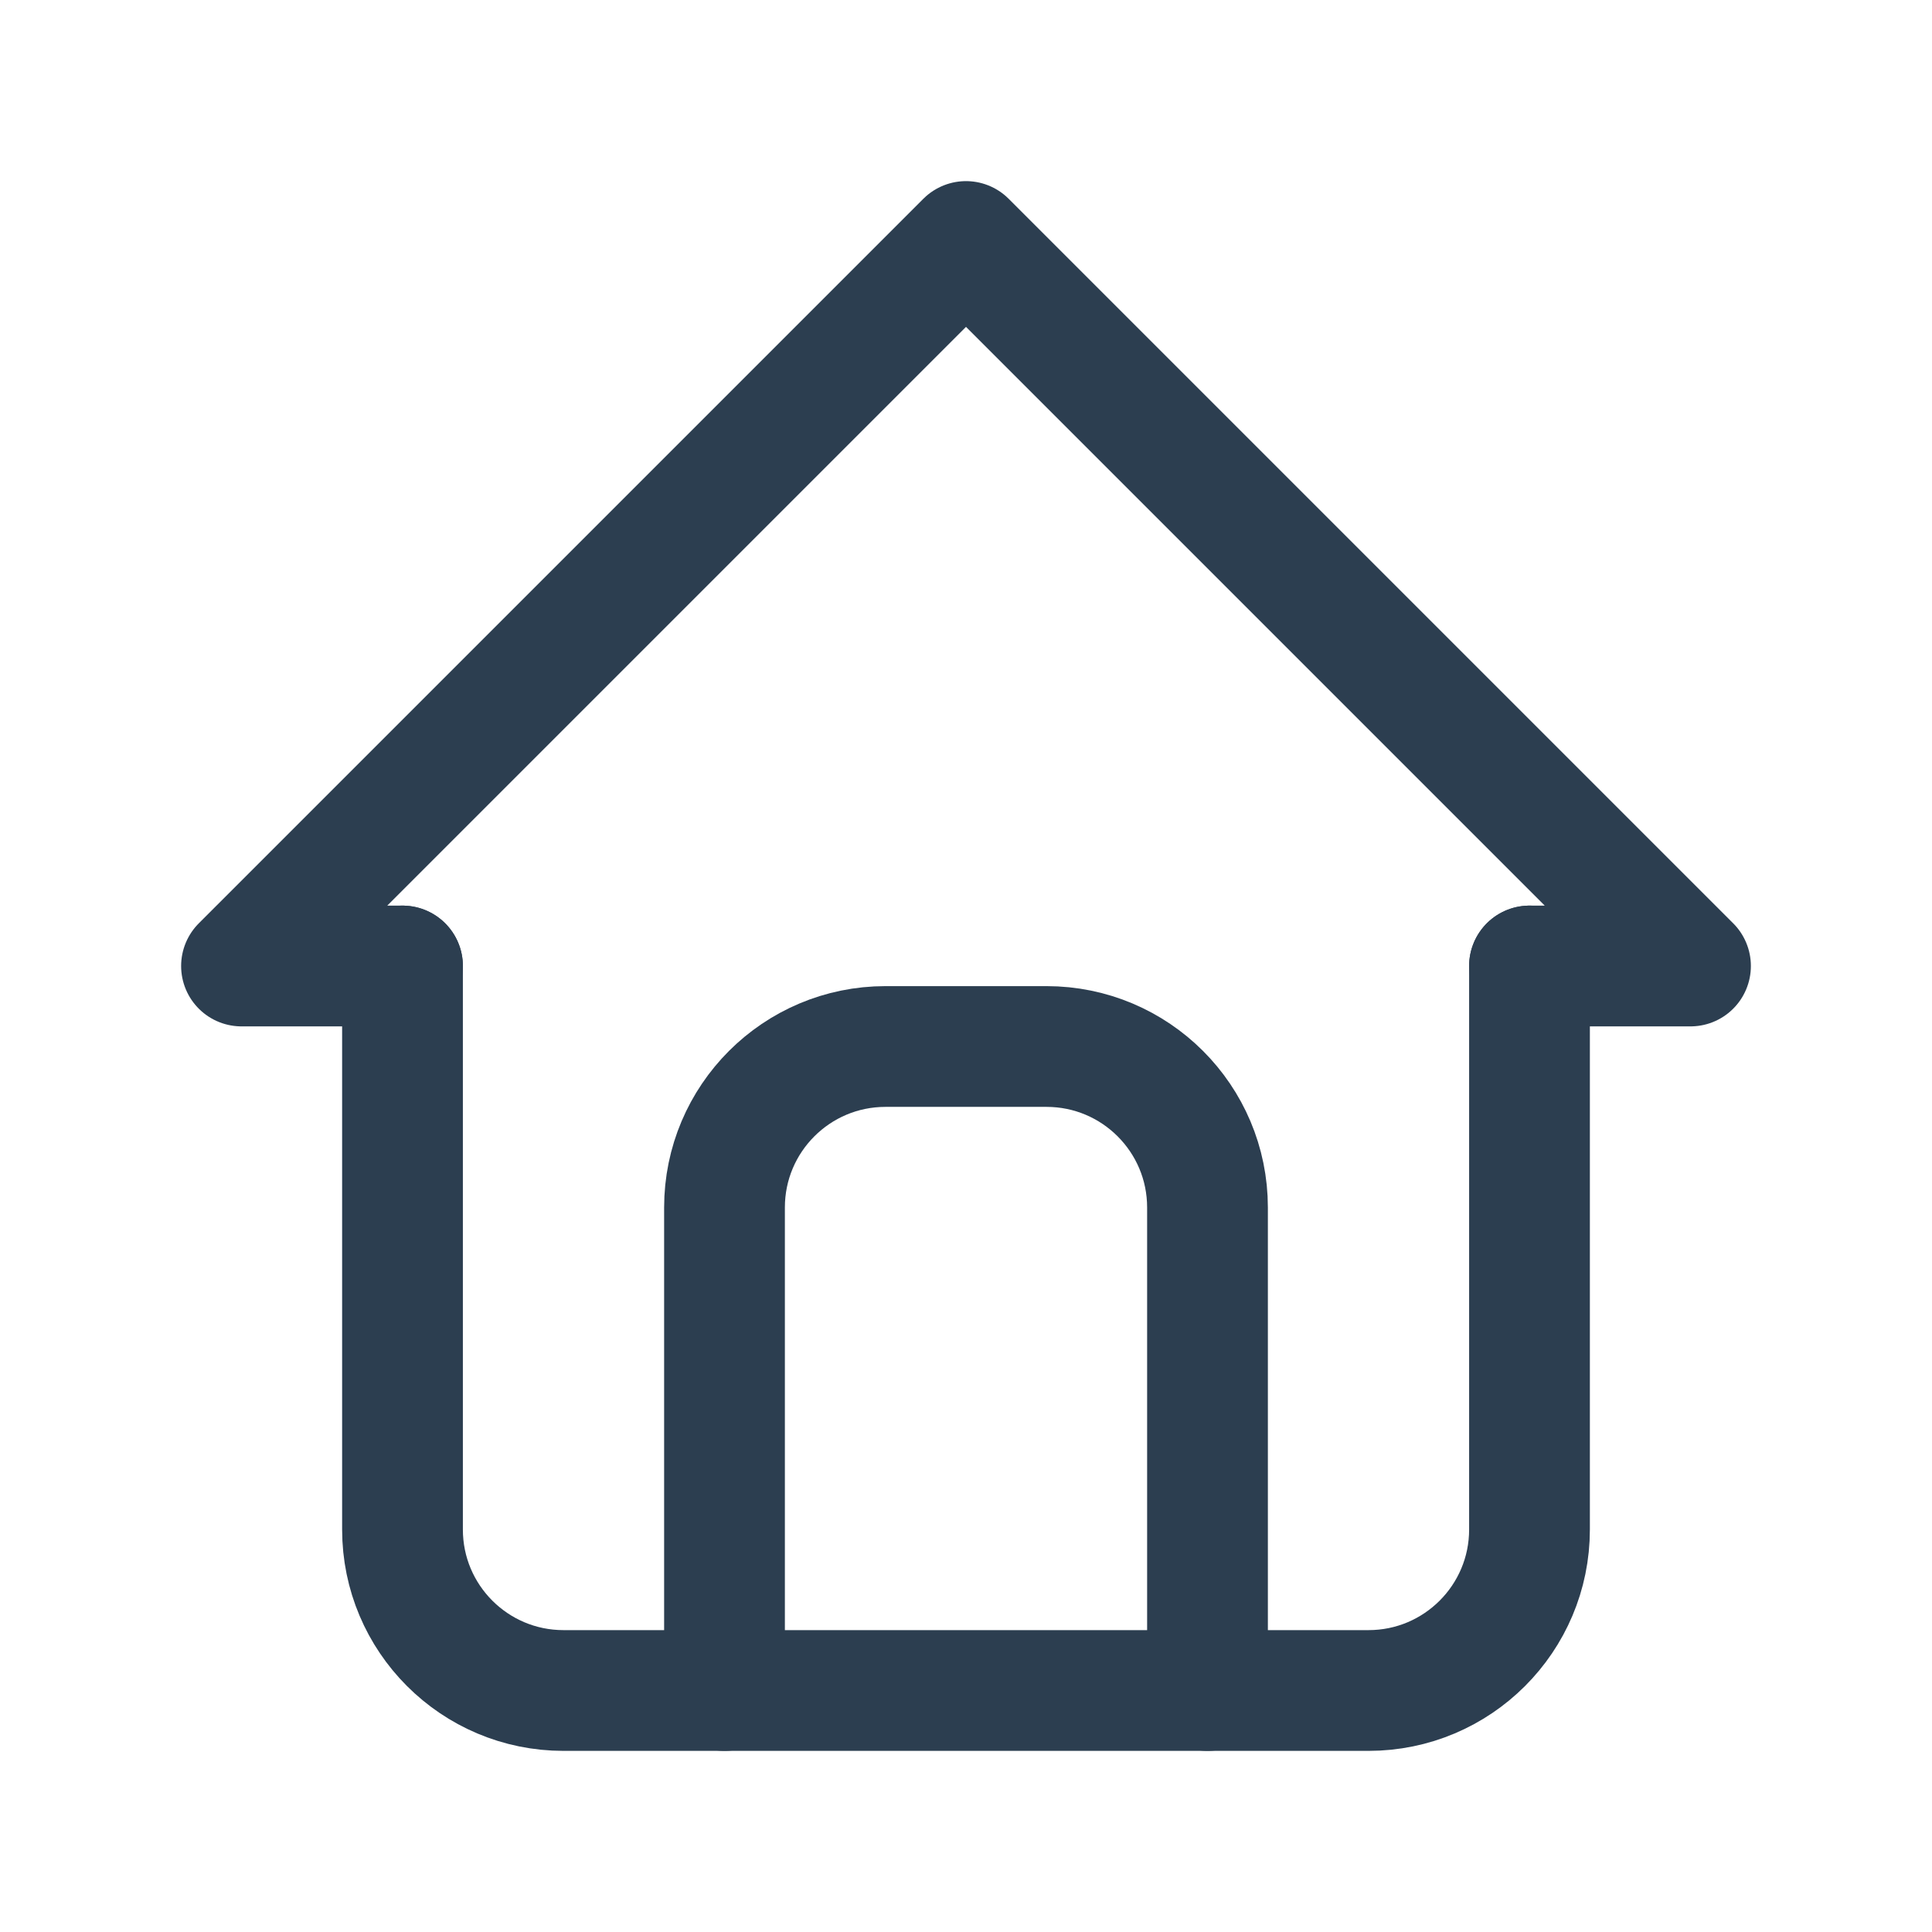
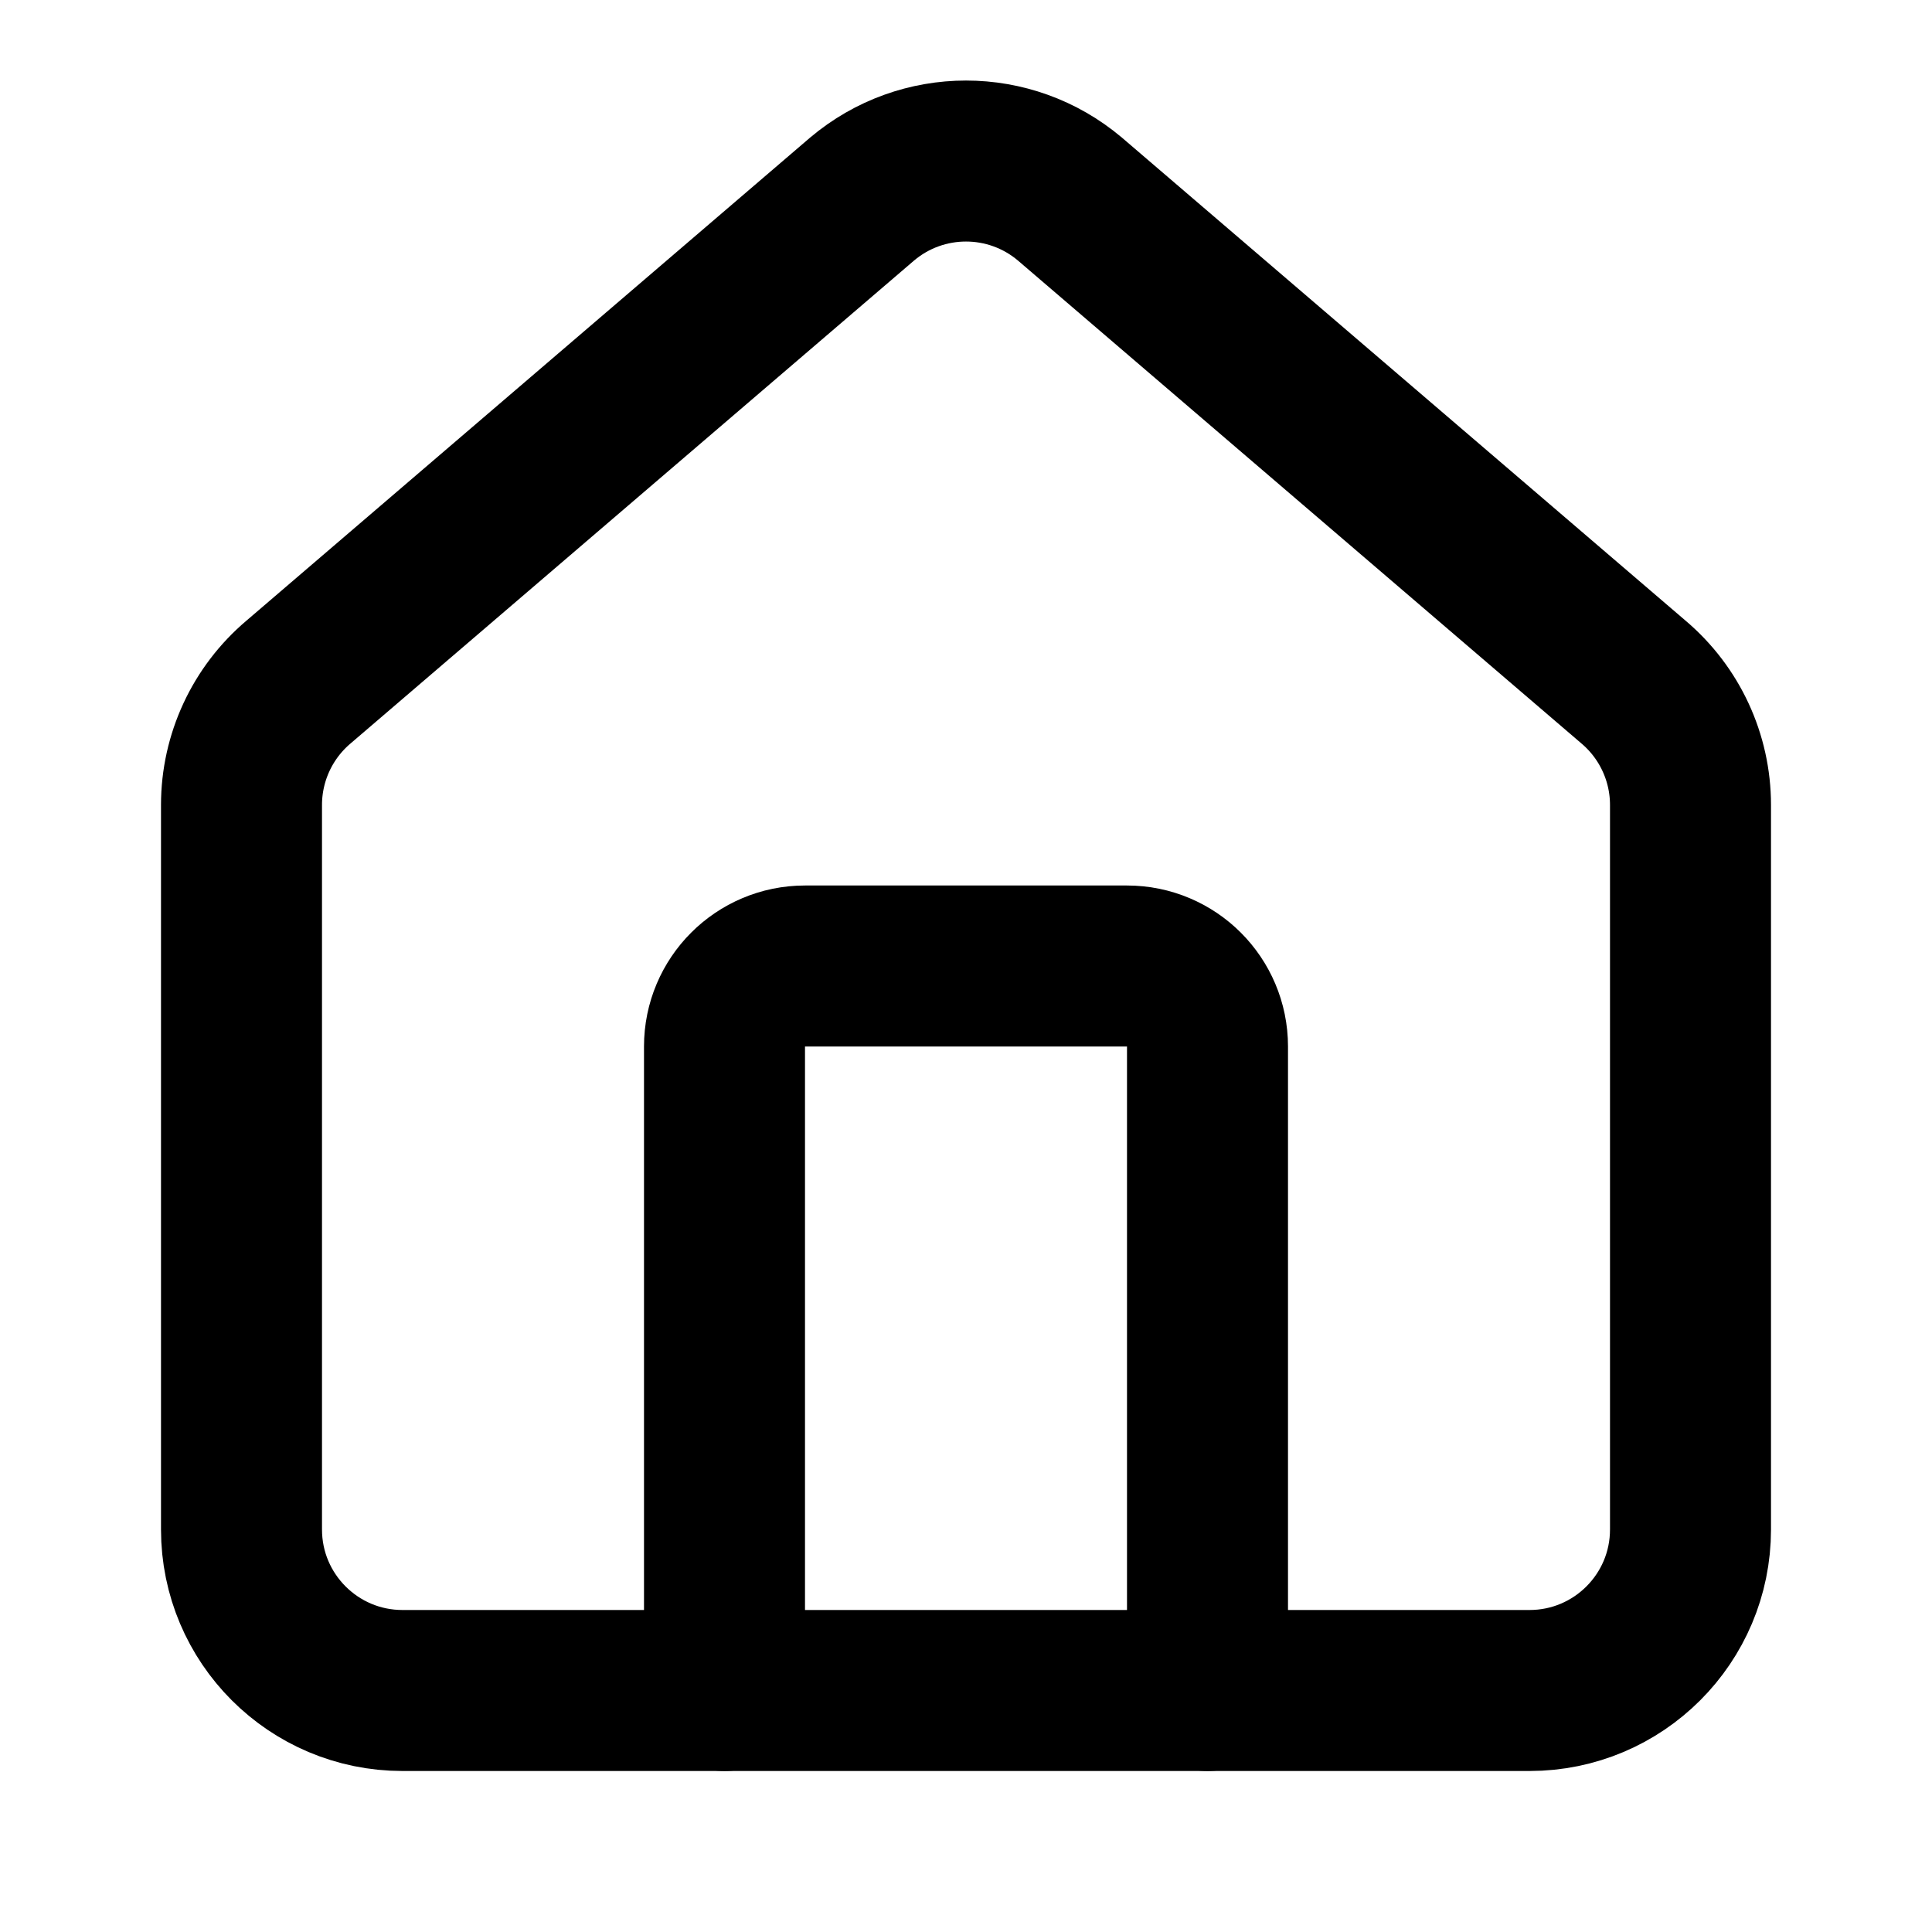
- <svg xmlns="http://www.w3.org/2000/svg" class="icon icon-tabler icon-tabler-home" width="44" height="44" viewBox="0 0 24 24" stroke-width="1.5" stroke="#2c3e50" fill="none" stroke-linecap="round" stroke-linejoin="round">
-   <path stroke="none" d="M0 0h24v24H0z" fill="none" />
-   <path d="M5 12l-2 0l9 -9l9 9l-2 0" />
-   <path d="M5 12v7a2 2 0 0 0 2 2h10a2 2 0 0 0 2 -2v-7" />
-   <path d="M9 21v-6a2 2 0 0 1 2 -2h2a2 2 0 0 1 2 2v6" />
+ <svg xmlns="http://www.w3.org/2000/svg" width="24" height="24" viewBox="0 0 24 24" fill="none" stroke="currentColor" stroke-width="2" stroke-linecap="round" stroke-linejoin="round" class="lucide lucide-house">
+   <path d="M15 21v-8a1 1 0 0 0-1-1h-4a1 1 0 0 0-1 1v8" />
+   <path d="M3 10a2 2 0 0 1 .709-1.528l7-5.999a2 2 0 0 1 2.582 0l7 5.999A2 2 0 0 1 21 10v9a2 2 0 0 1-2 2H5a2 2 0 0 1-2-2z" />
</svg>
